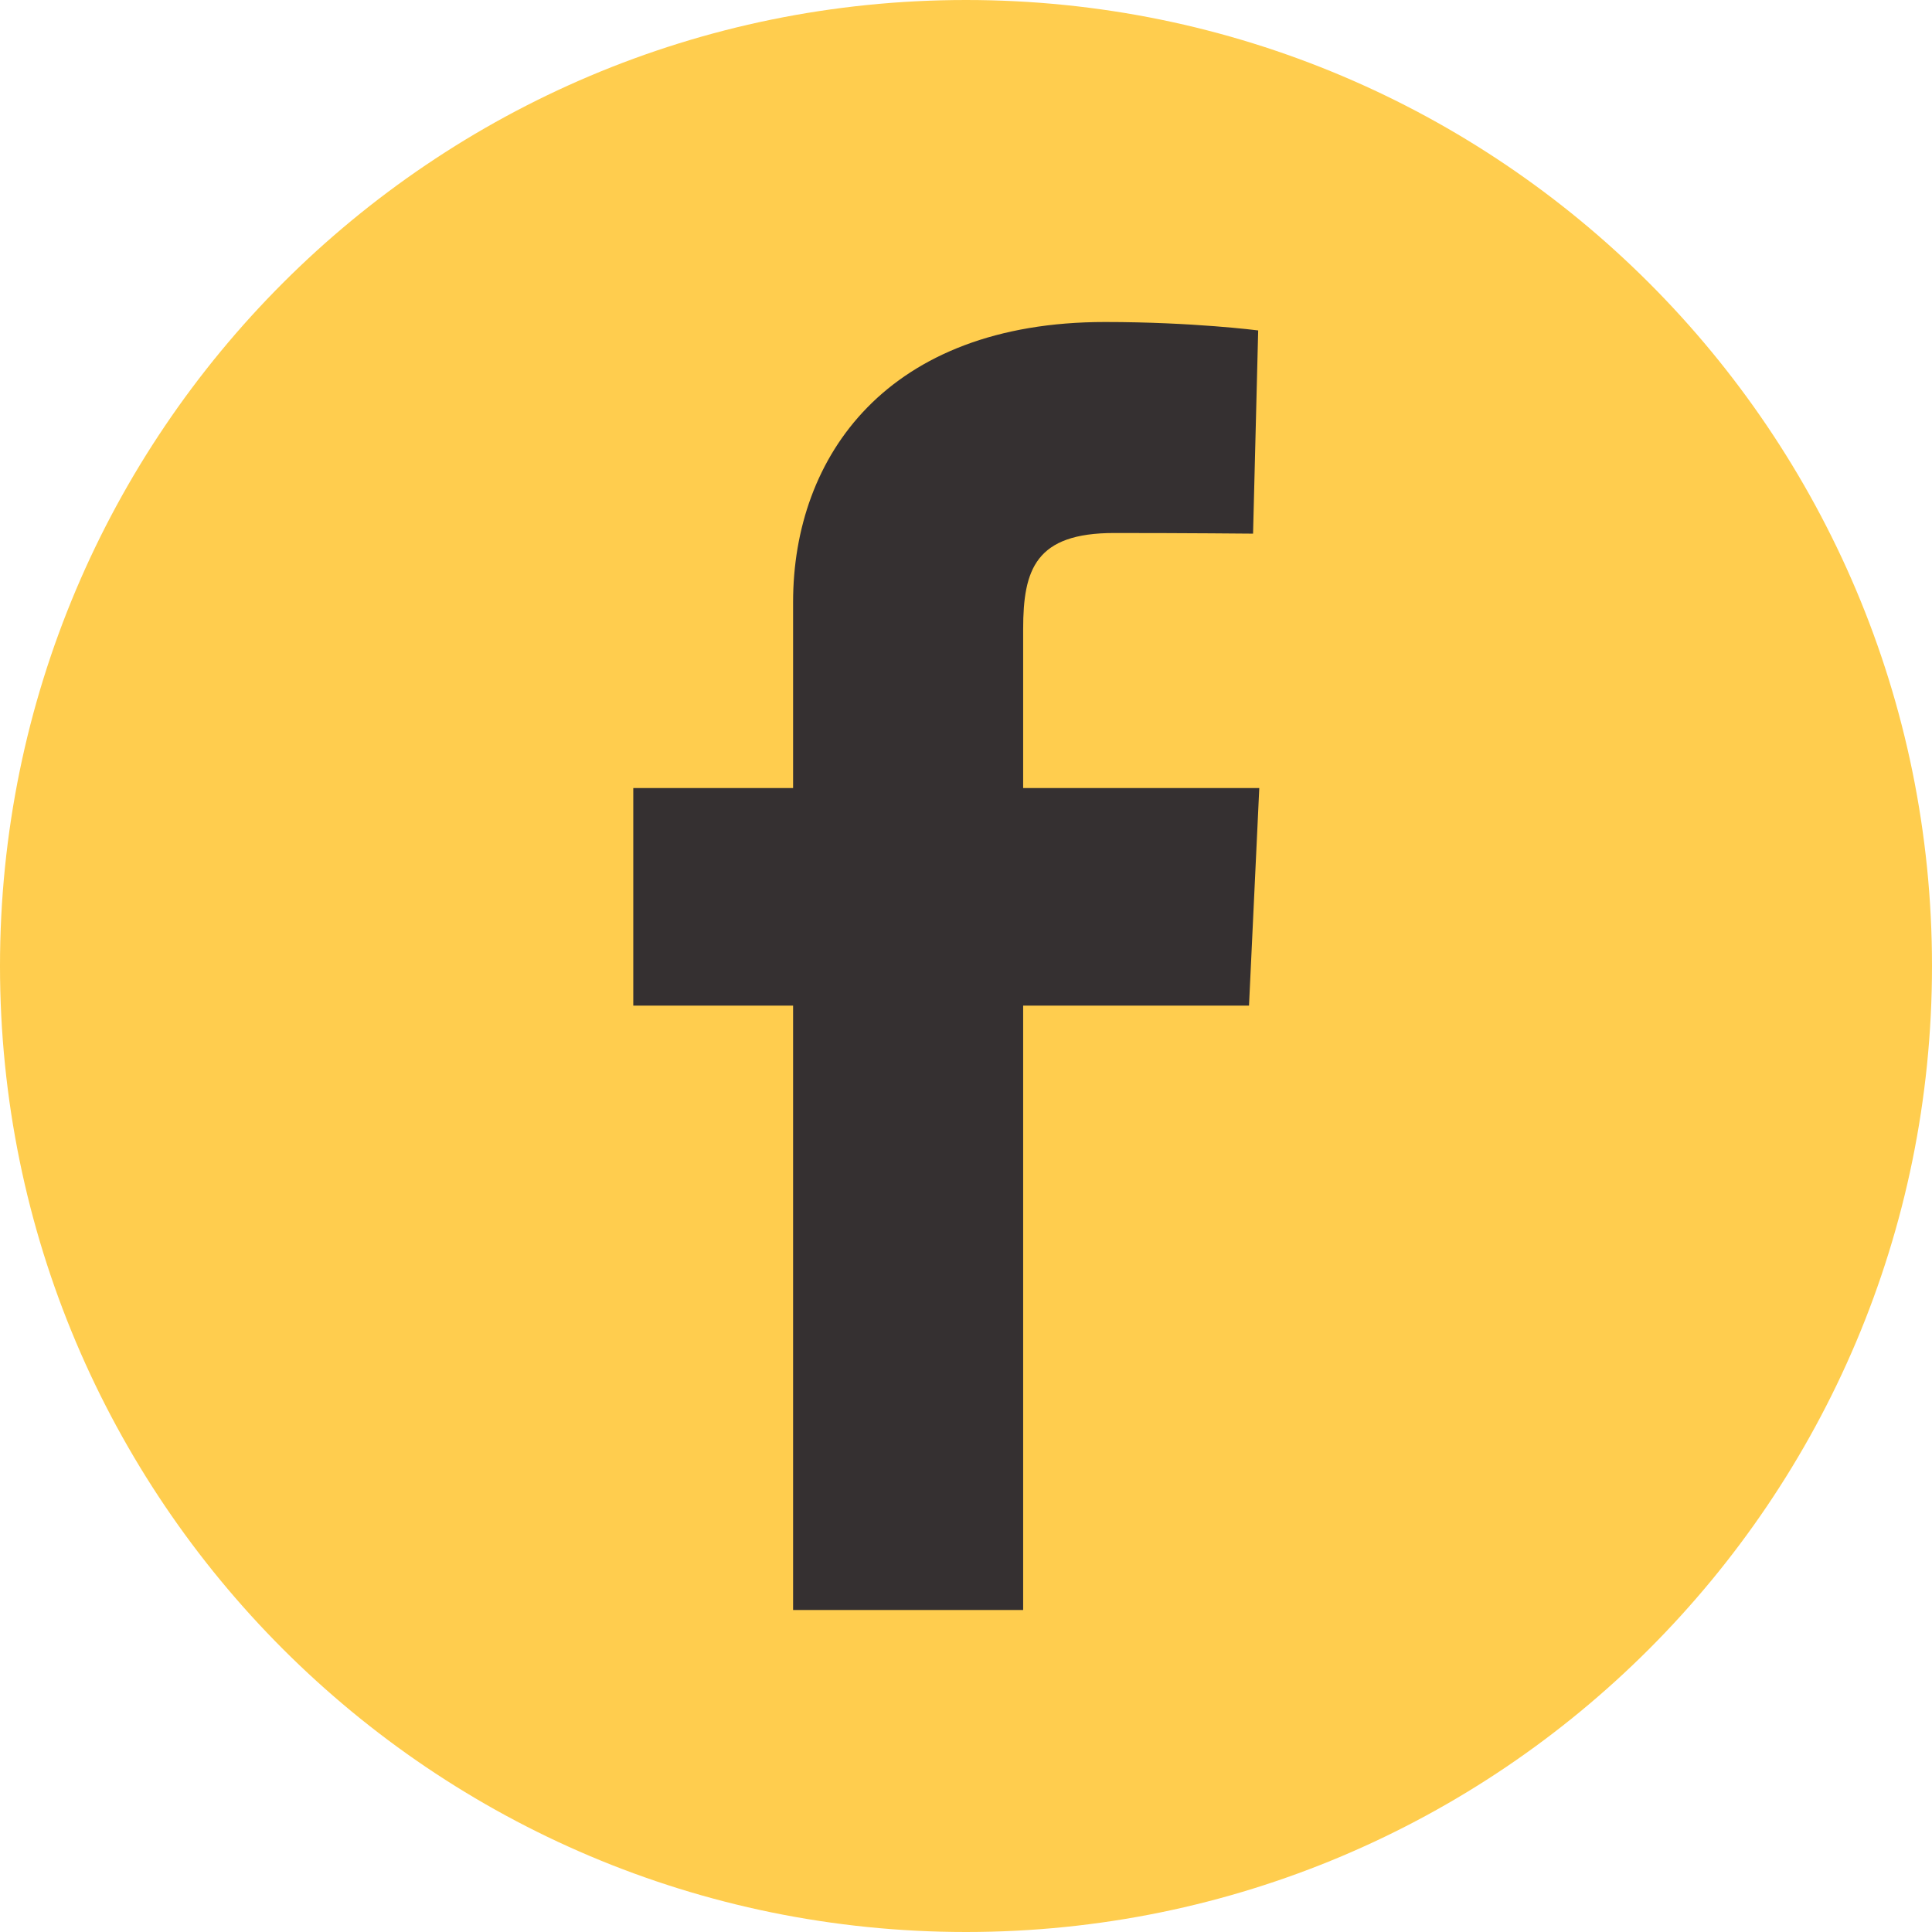
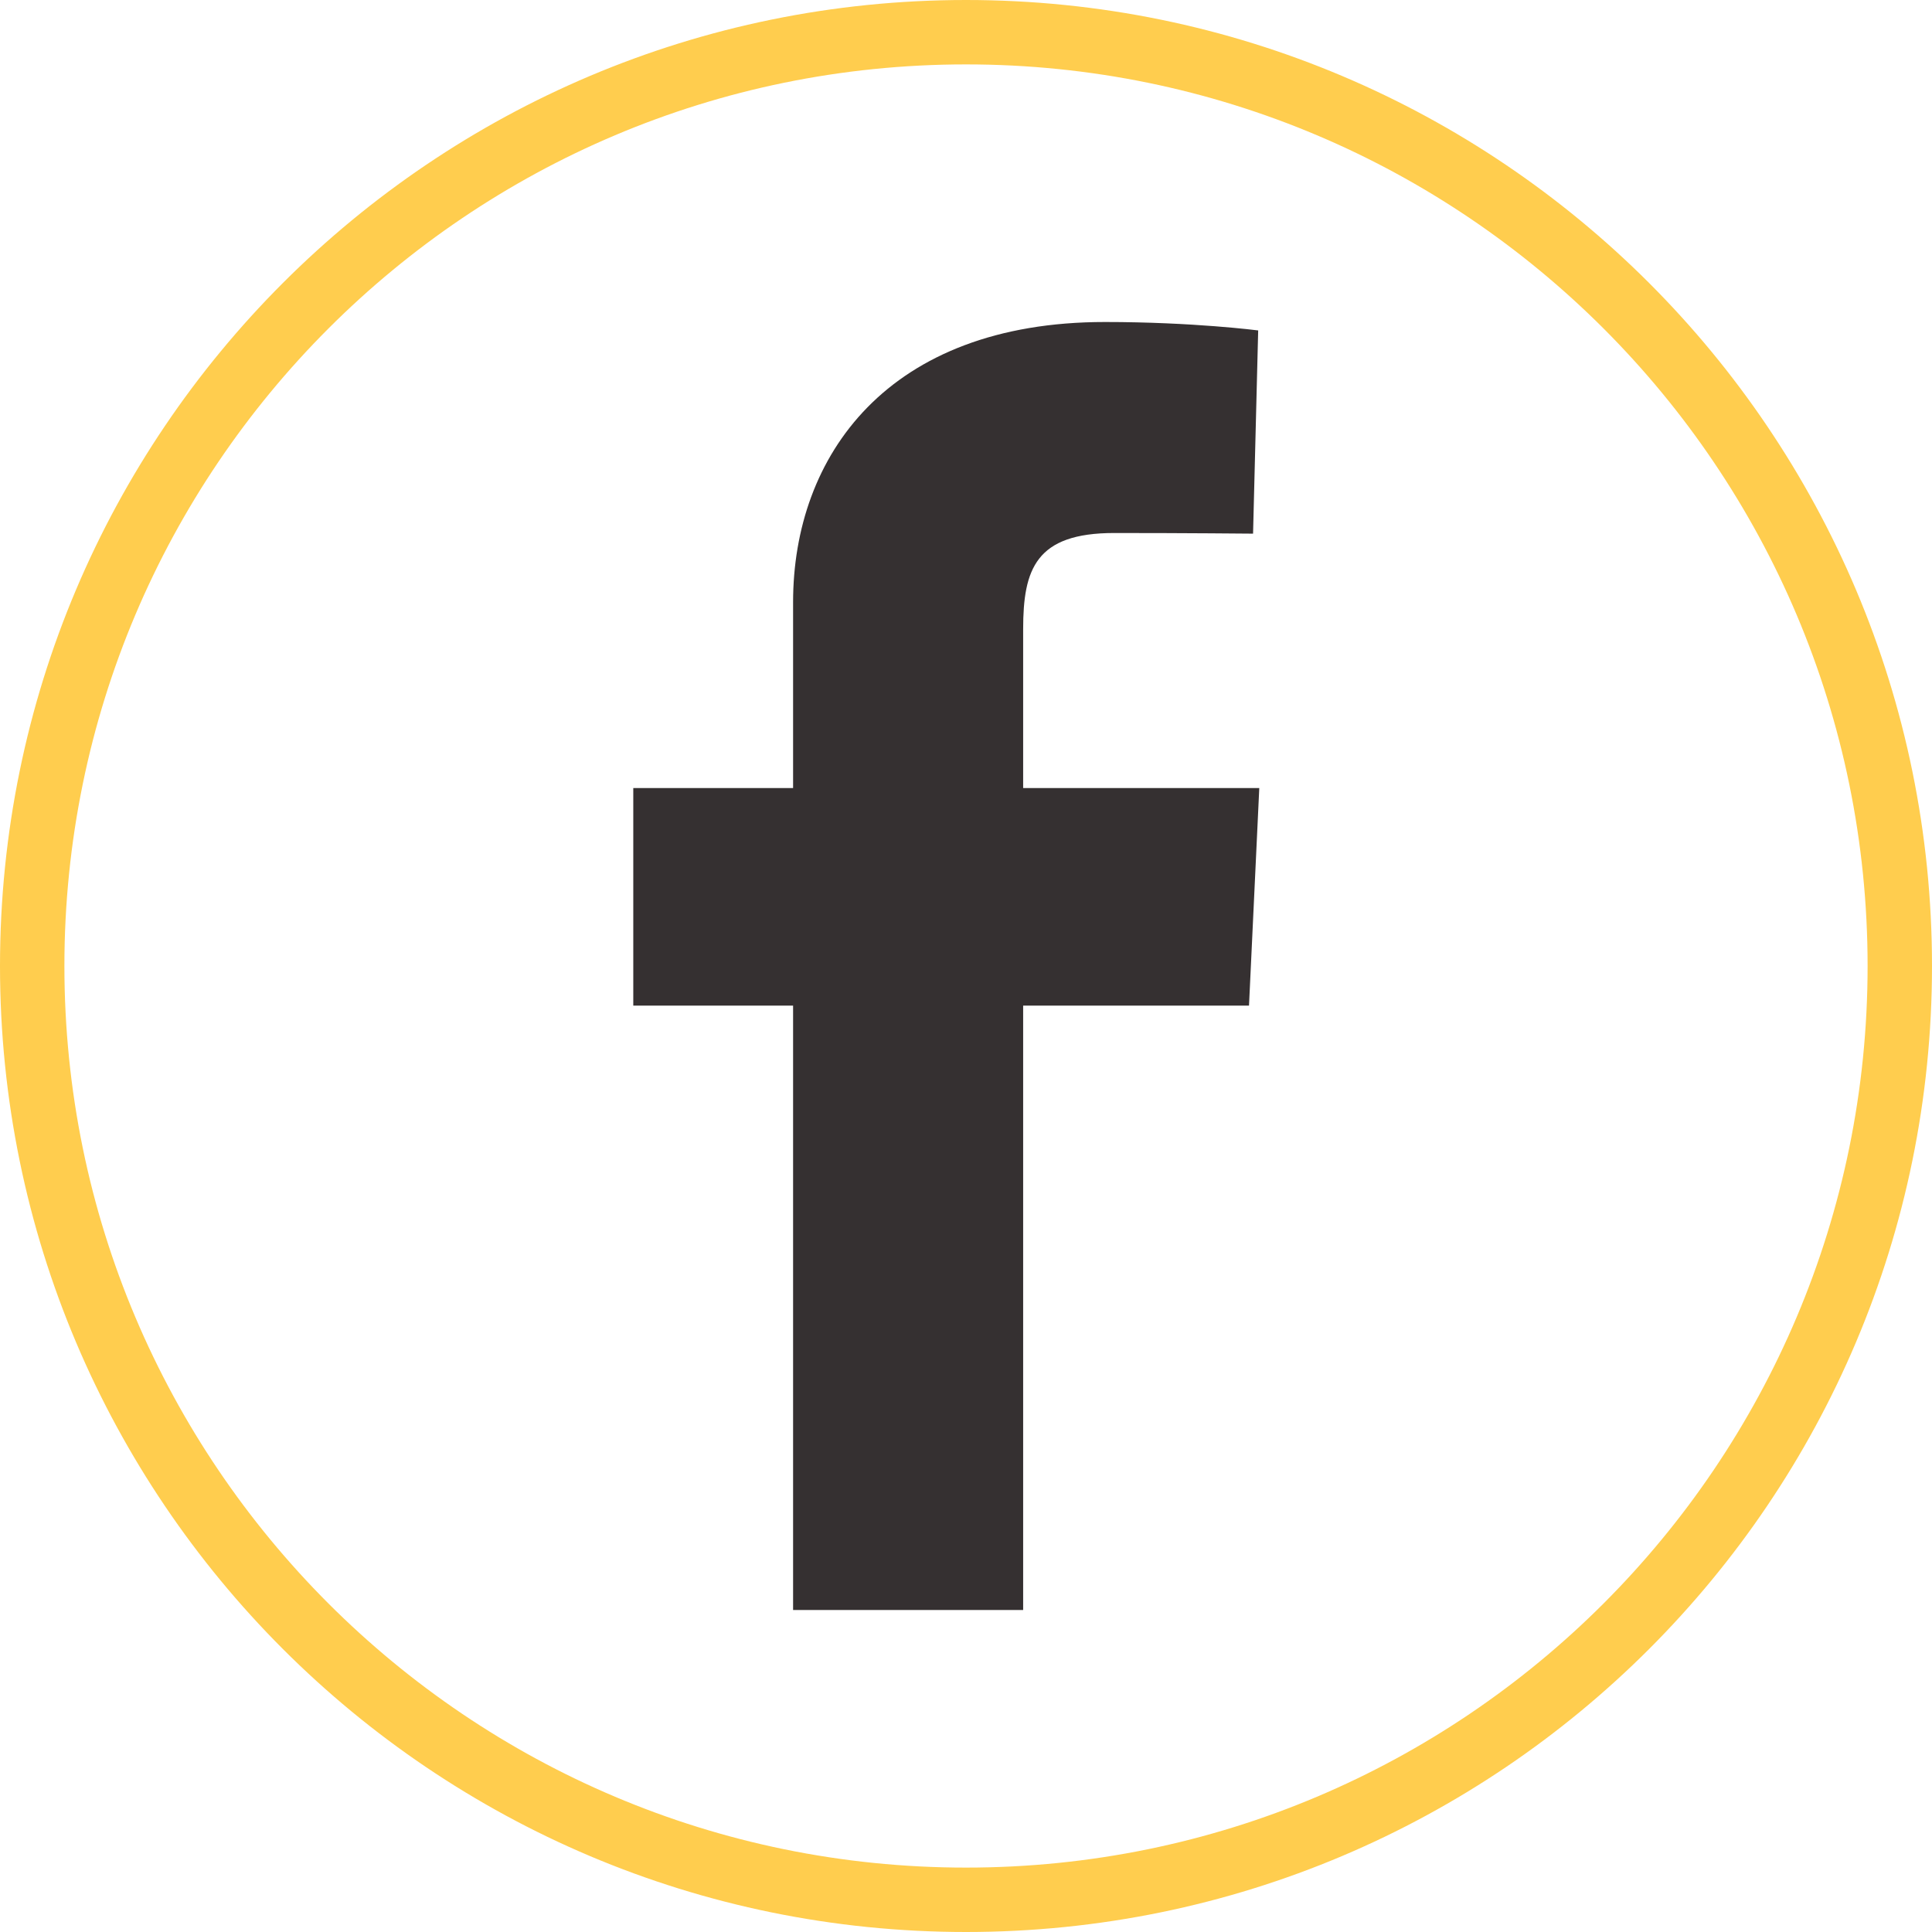
<svg xmlns="http://www.w3.org/2000/svg" width="60" height="60" viewBox="0 0 60 60" fill="none">
-   <circle cx="30" cy="30" r="30" fill="#FFCD4E" />
-   <path d="M24.63 50V31.231H19.667V24.473H24.63V18.701C24.63 14.165 27.561 10 34.316 10C37.051 10 39.074 10.262 39.074 10.262L38.915 16.573C38.915 16.573 36.852 16.553 34.601 16.553C32.165 16.553 31.775 17.675 31.775 19.539V24.473H39.108L38.789 31.231H31.775V50H24.63Z" fill="#353031" />
+   <circle cx="30" cy="30" r="29" stroke="#FFCD4E" stroke-width="2" />
+   <path d="M24.63 50V31.231H19.667V24.473H24.63V18.701C24.63 14.165 27.562 10 34.317 10C37.052 10 39.074 10.262 39.074 10.262L38.915 16.573C38.915 16.573 36.852 16.553 34.602 16.553C32.166 16.553 31.775 17.675 31.775 19.539V24.473H39.108L38.789 31.231H31.775V50H24.63Z" fill="#353031" />
</svg>
